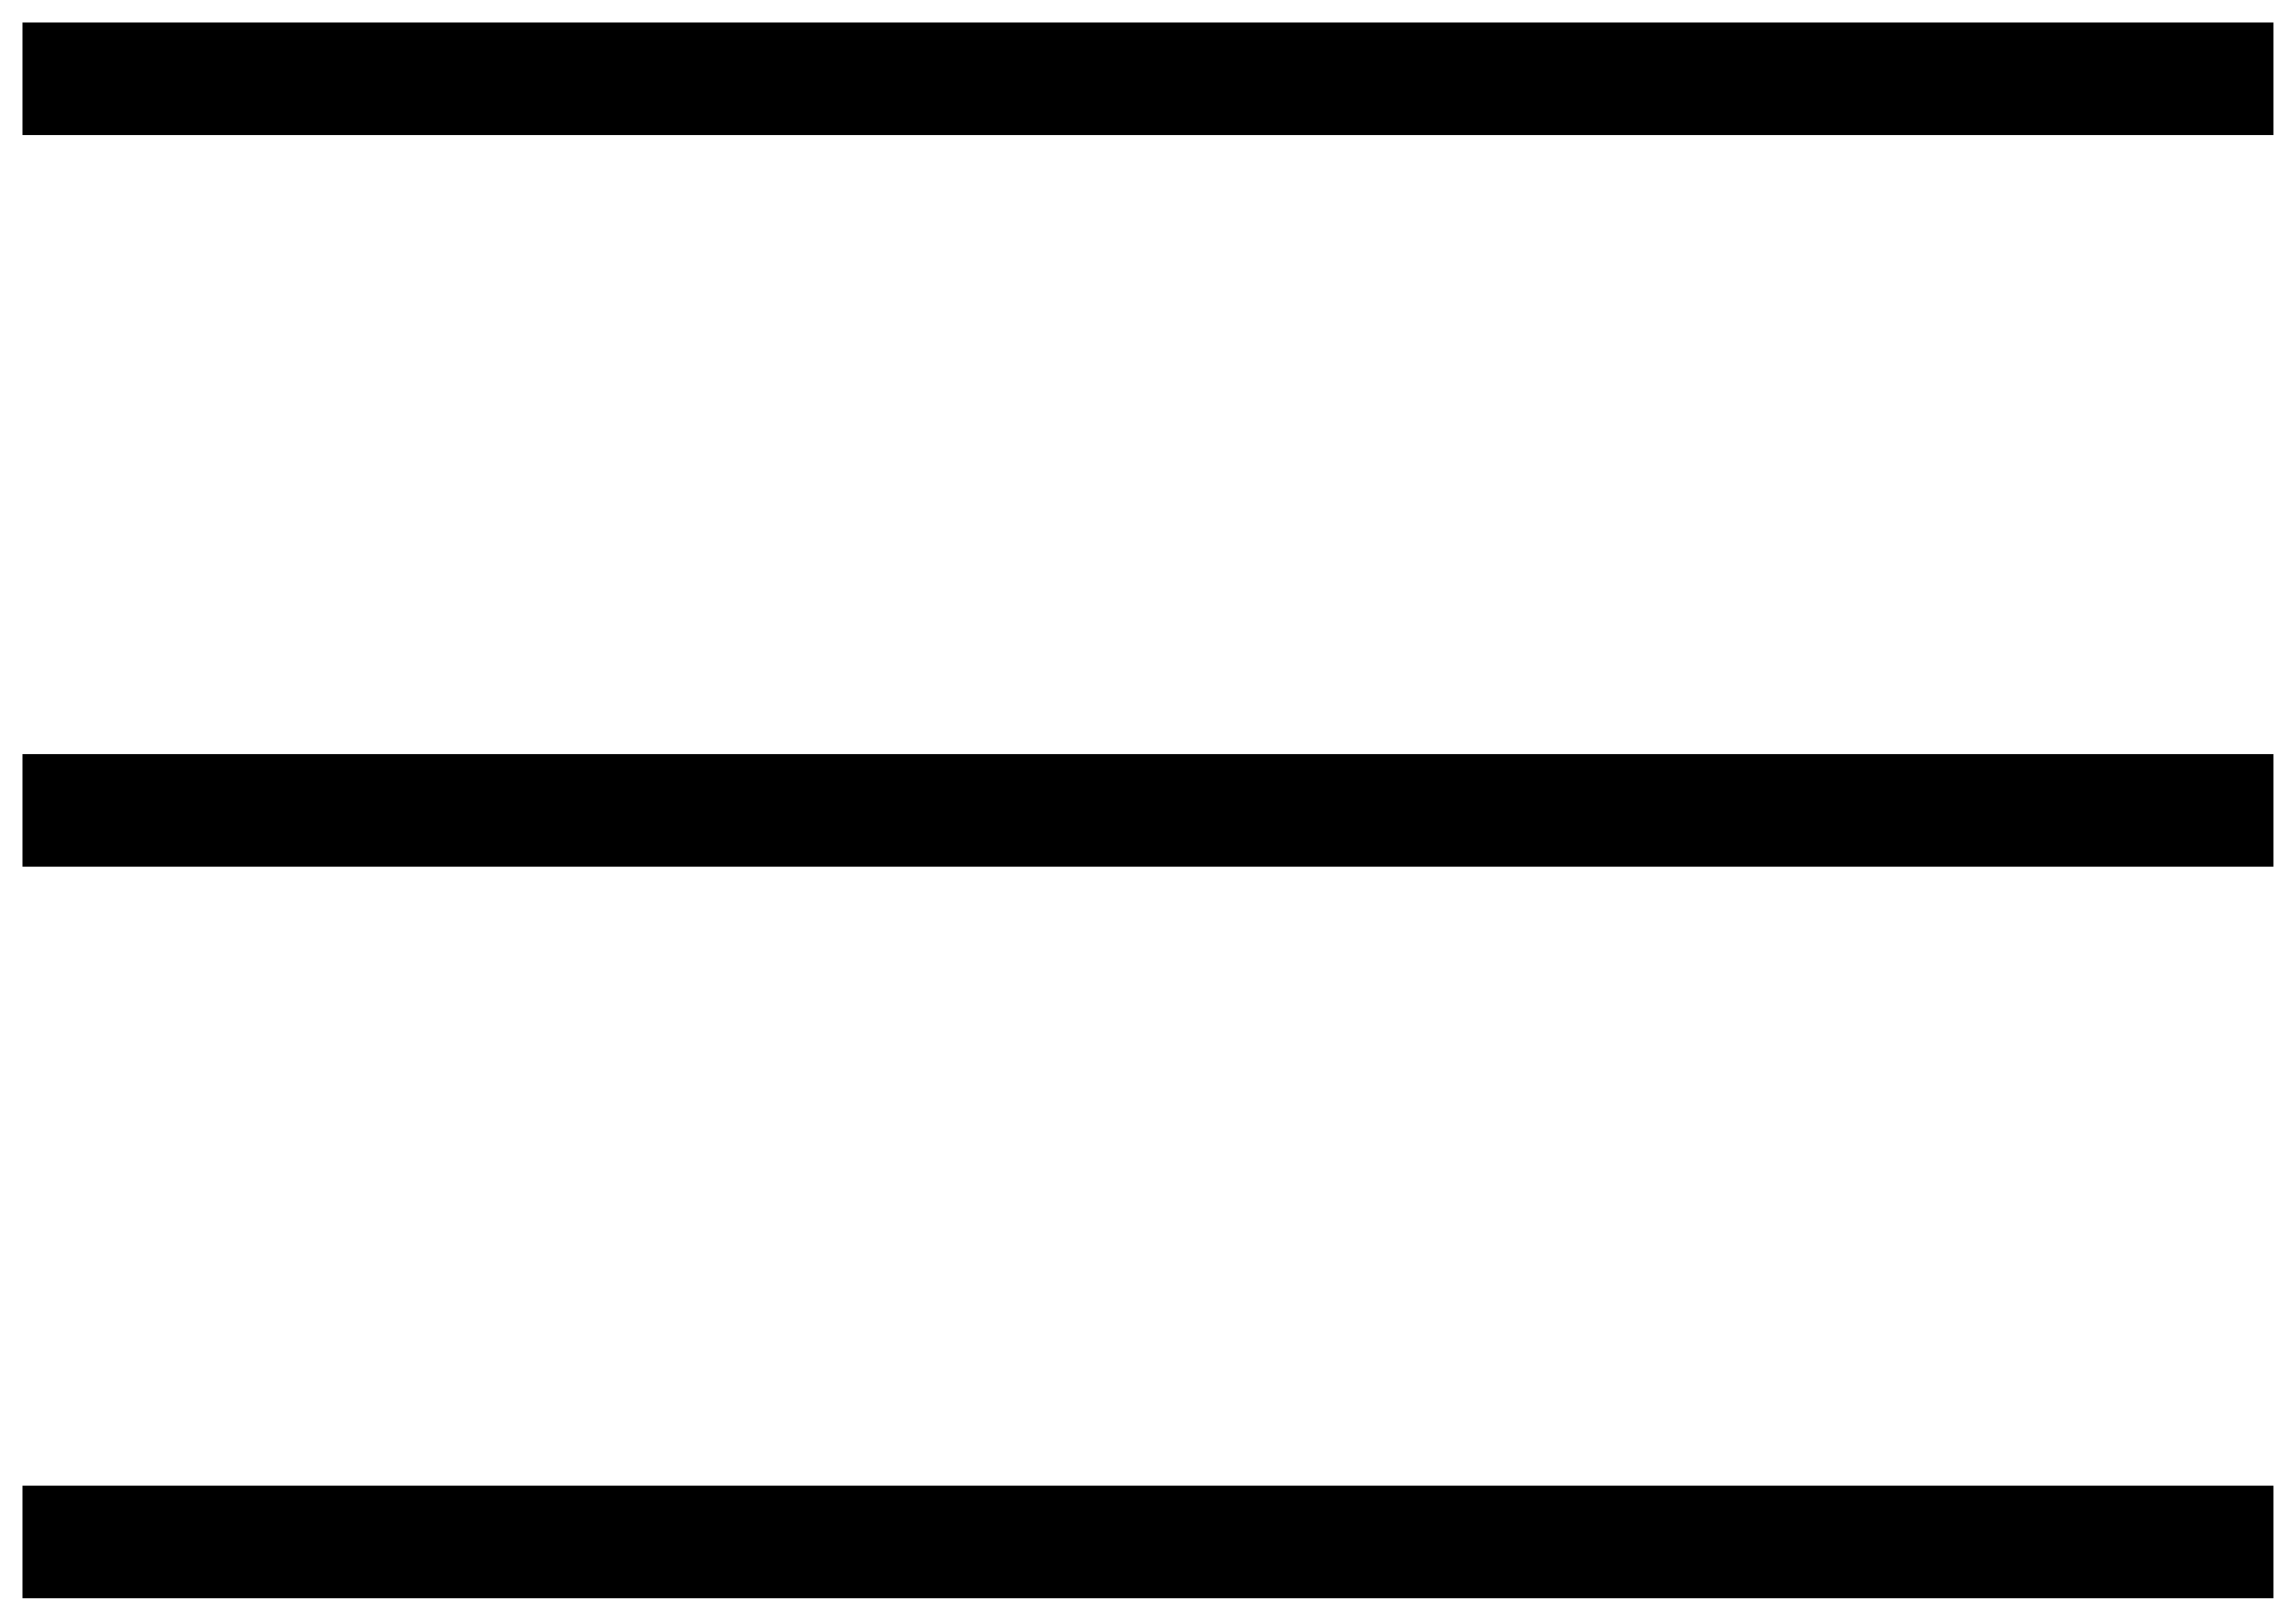
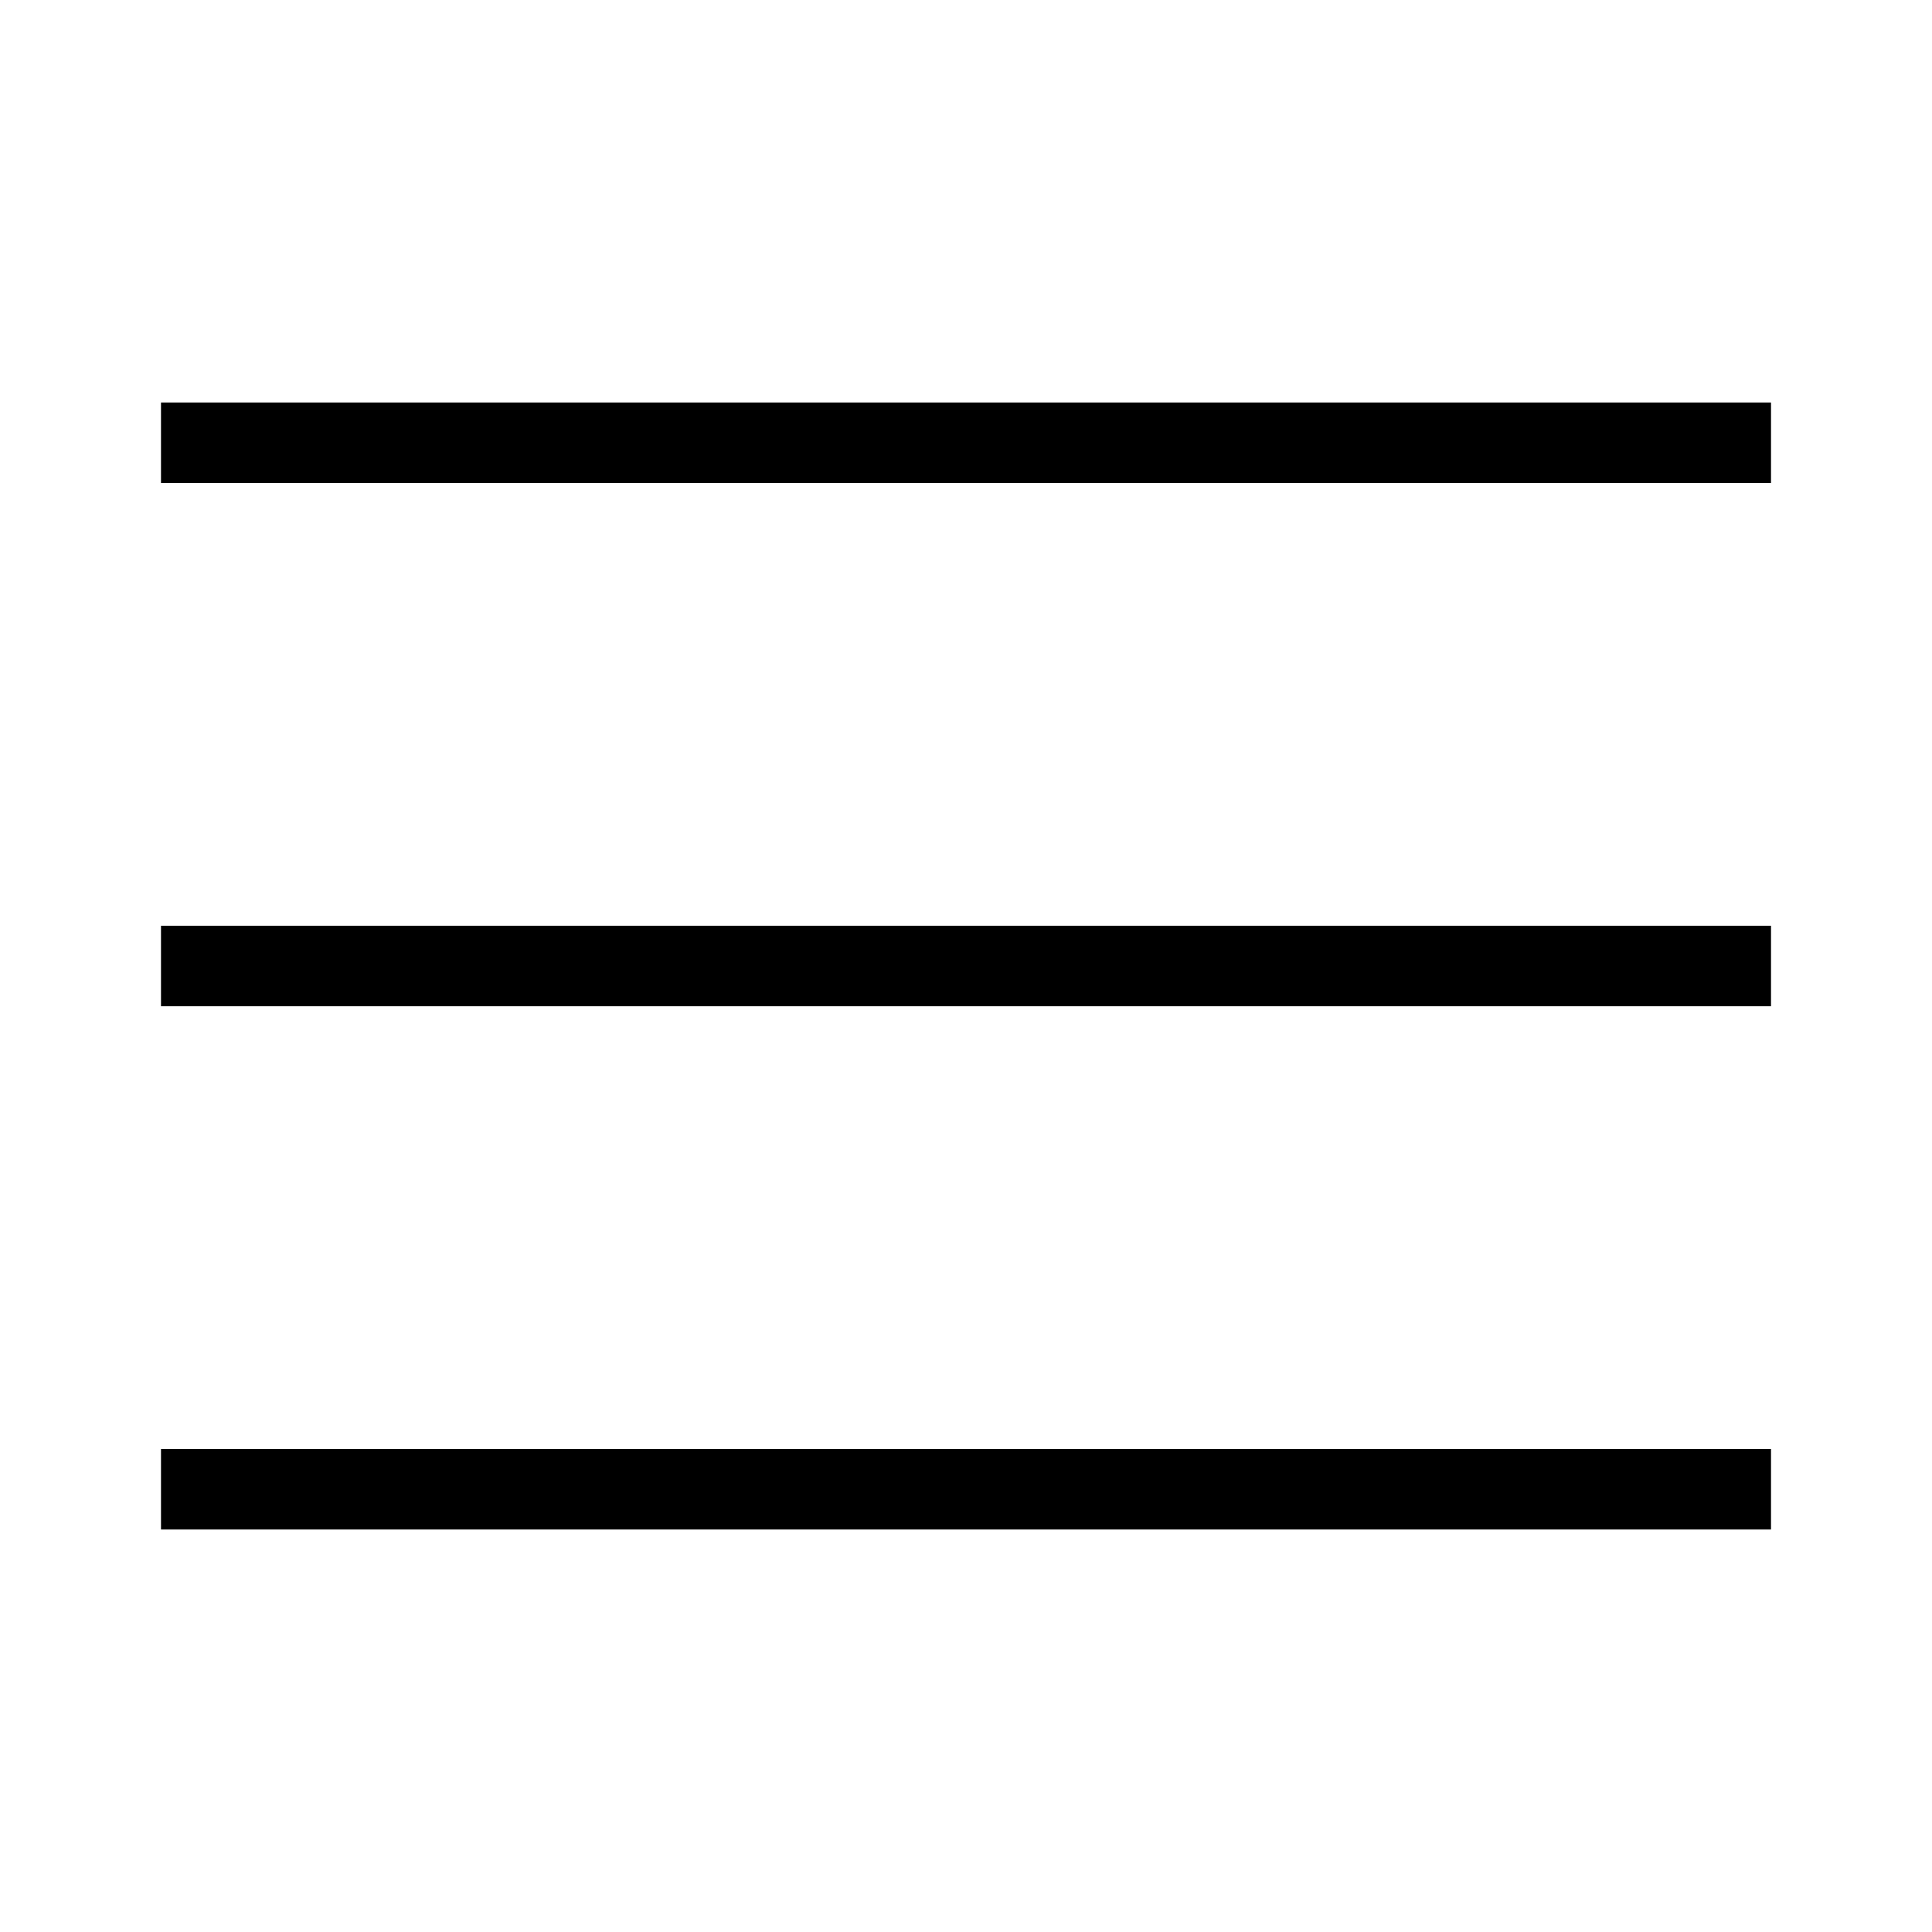
- <svg xmlns="http://www.w3.org/2000/svg" width="34px" height="24px" viewBox="0 0 34 24" version="1.1">
-   <g id="Design" stroke="none" stroke-width="1" fill="none" fill-rule="evenodd">
-     <g id="Main-(Mobile)" transform="translate(-27, -36)" fill="#000000">
-       <g id="Hamburger-Menu" transform="translate(24, 28)">
-         <rect id="3" x="3.333" y="30" width="33.333" height="1.667" />
-         <rect id="2" x="3.333" y="19.167" width="33.333" height="1.667" />
-         <rect id="1" x="3.333" y="8.333" width="33.333" height="1.667" />
-       </g>
-     </g>
-   </g>
+ <svg xmlns="http://www.w3.org/2000/svg" width="24px" height="24px" viewBox="0 0 24 24" version="1.1">
+   <rect x="2" y="5" width="20" height="1" />
+   <rect x="2" y="11.5" width="20" height="1" />
+   <rect x="2" y="18" width="20" height="1" />
</svg>
